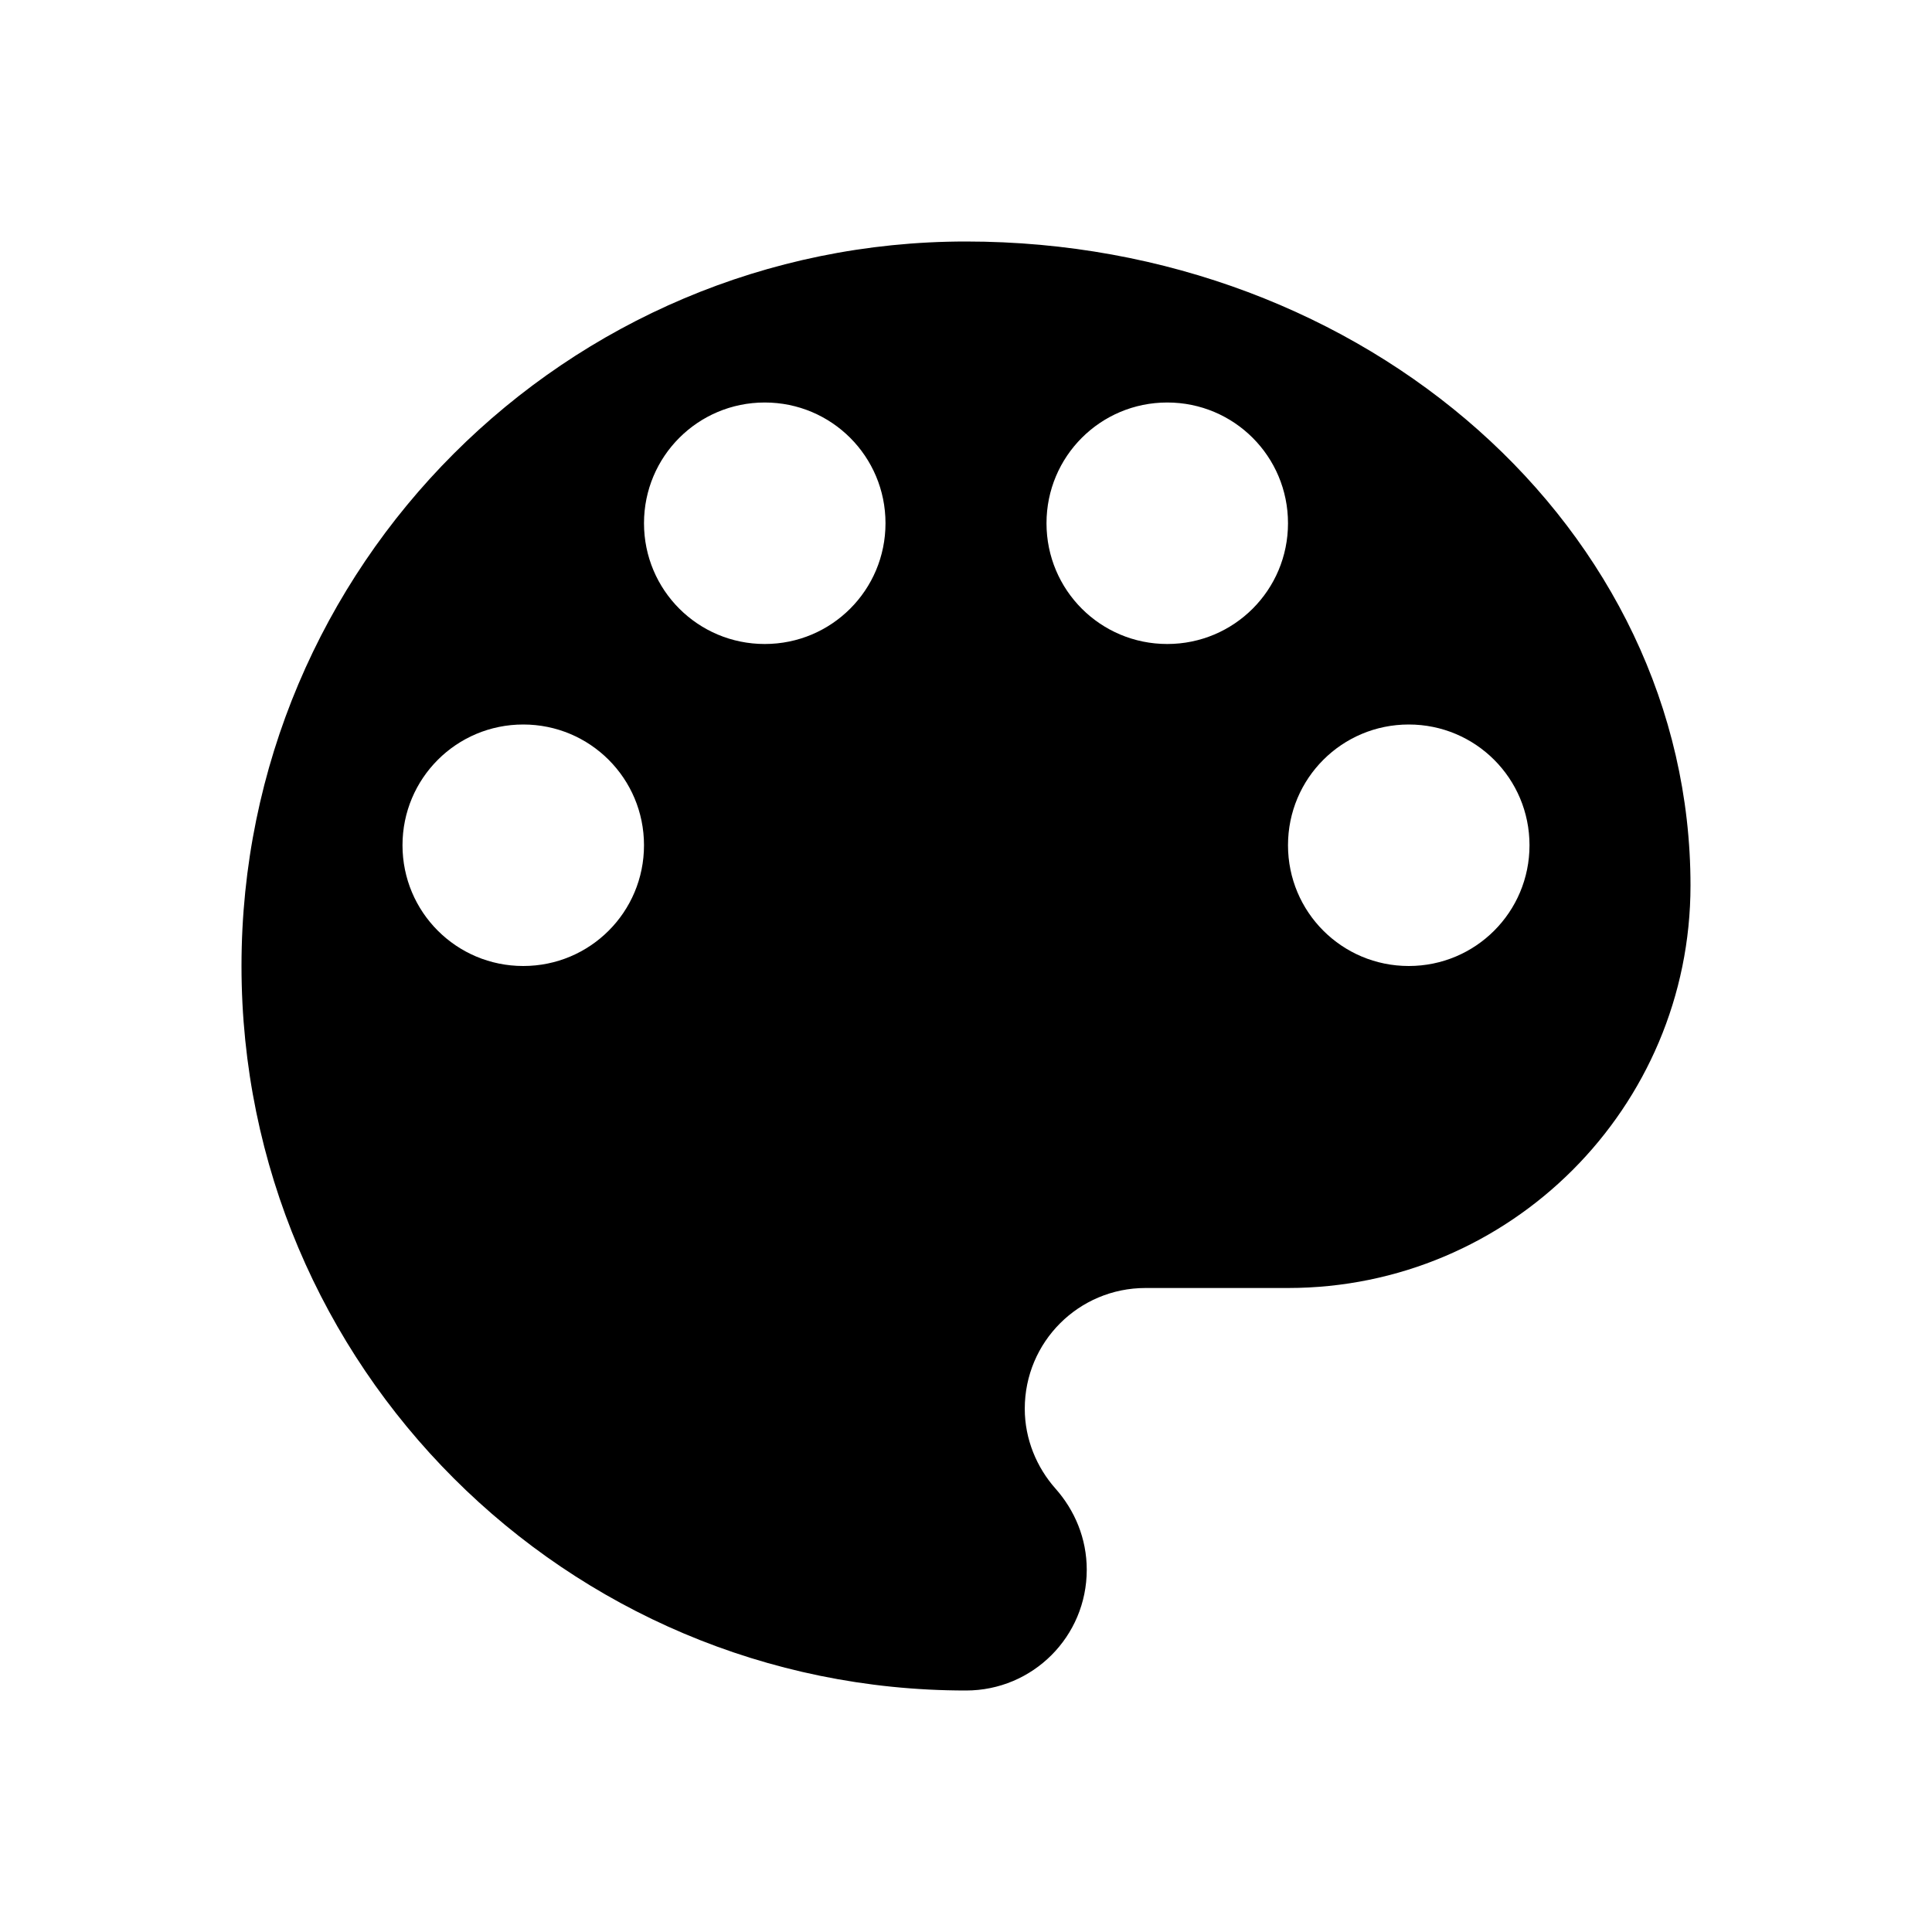
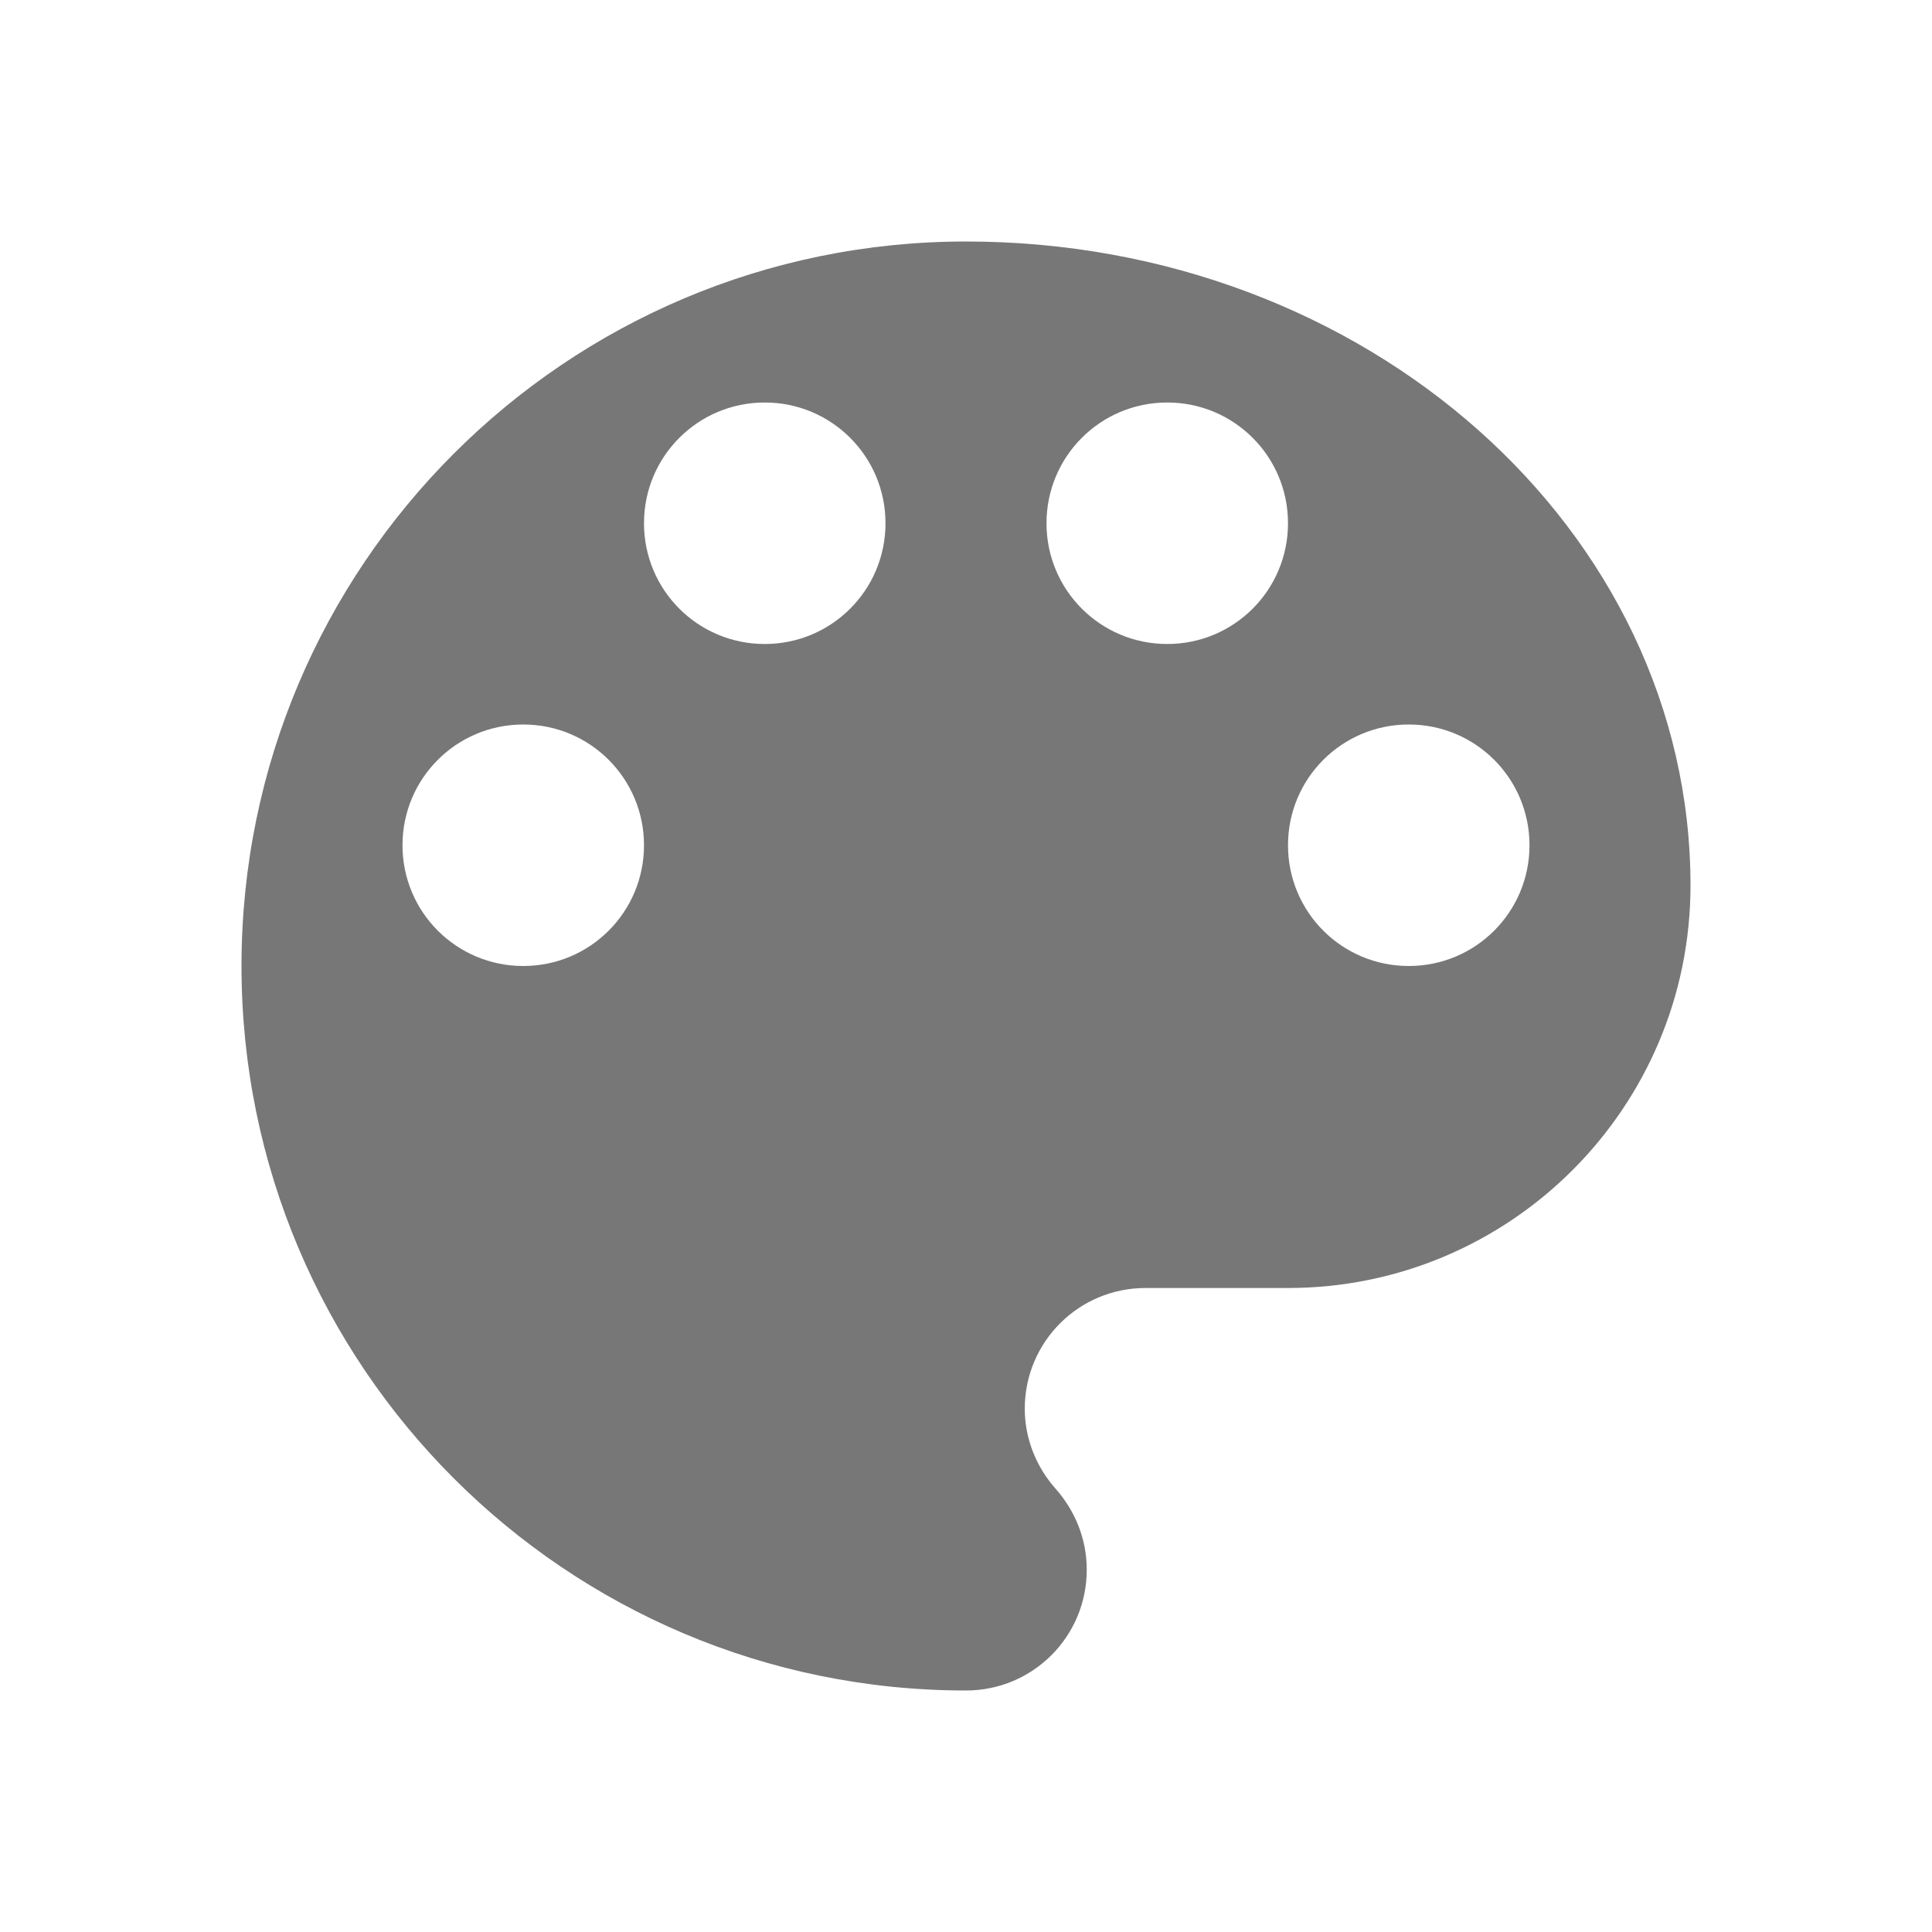
- <svg xmlns="http://www.w3.org/2000/svg" fill="#000000" height="24" viewBox="0 0 24 24" width="24">
+ <svg xmlns="http://www.w3.org/2000/svg" fill="#777" height="24" viewBox="0 0 24 24" width="24">
  <path d="M12 3c-4.97 0-9 4.03-9 9s4.03 9 9 9c.83 0 1.5-.67 1.5-1.5 0-.39-.15-.74-.39-1.01-.23-.26-.38-.61-.38-.99 0-.83.67-1.5 1.5-1.5H16c2.76 0 5-2.24 5-5 0-4.42-4.03-8-9-8zm-5.5 9c-.83 0-1.5-.67-1.5-1.5S5.67 9 6.5 9 8 9.67 8 10.5 7.33 12 6.5 12zm3-4C8.67 8 8 7.33 8 6.5S8.67 5 9.5 5s1.5.67 1.5 1.5S10.33 8 9.5 8zm5 0c-.83 0-1.5-.67-1.5-1.5S13.67 5 14.5 5s1.5.67 1.5 1.5S15.33 8 14.5 8zm3 4c-.83 0-1.5-.67-1.5-1.5S16.67 9 17.5 9s1.5.67 1.5 1.5-.67 1.5-1.5 1.5z" />
  <path d="M0 0h24v24H0z" fill="none" />
</svg>
